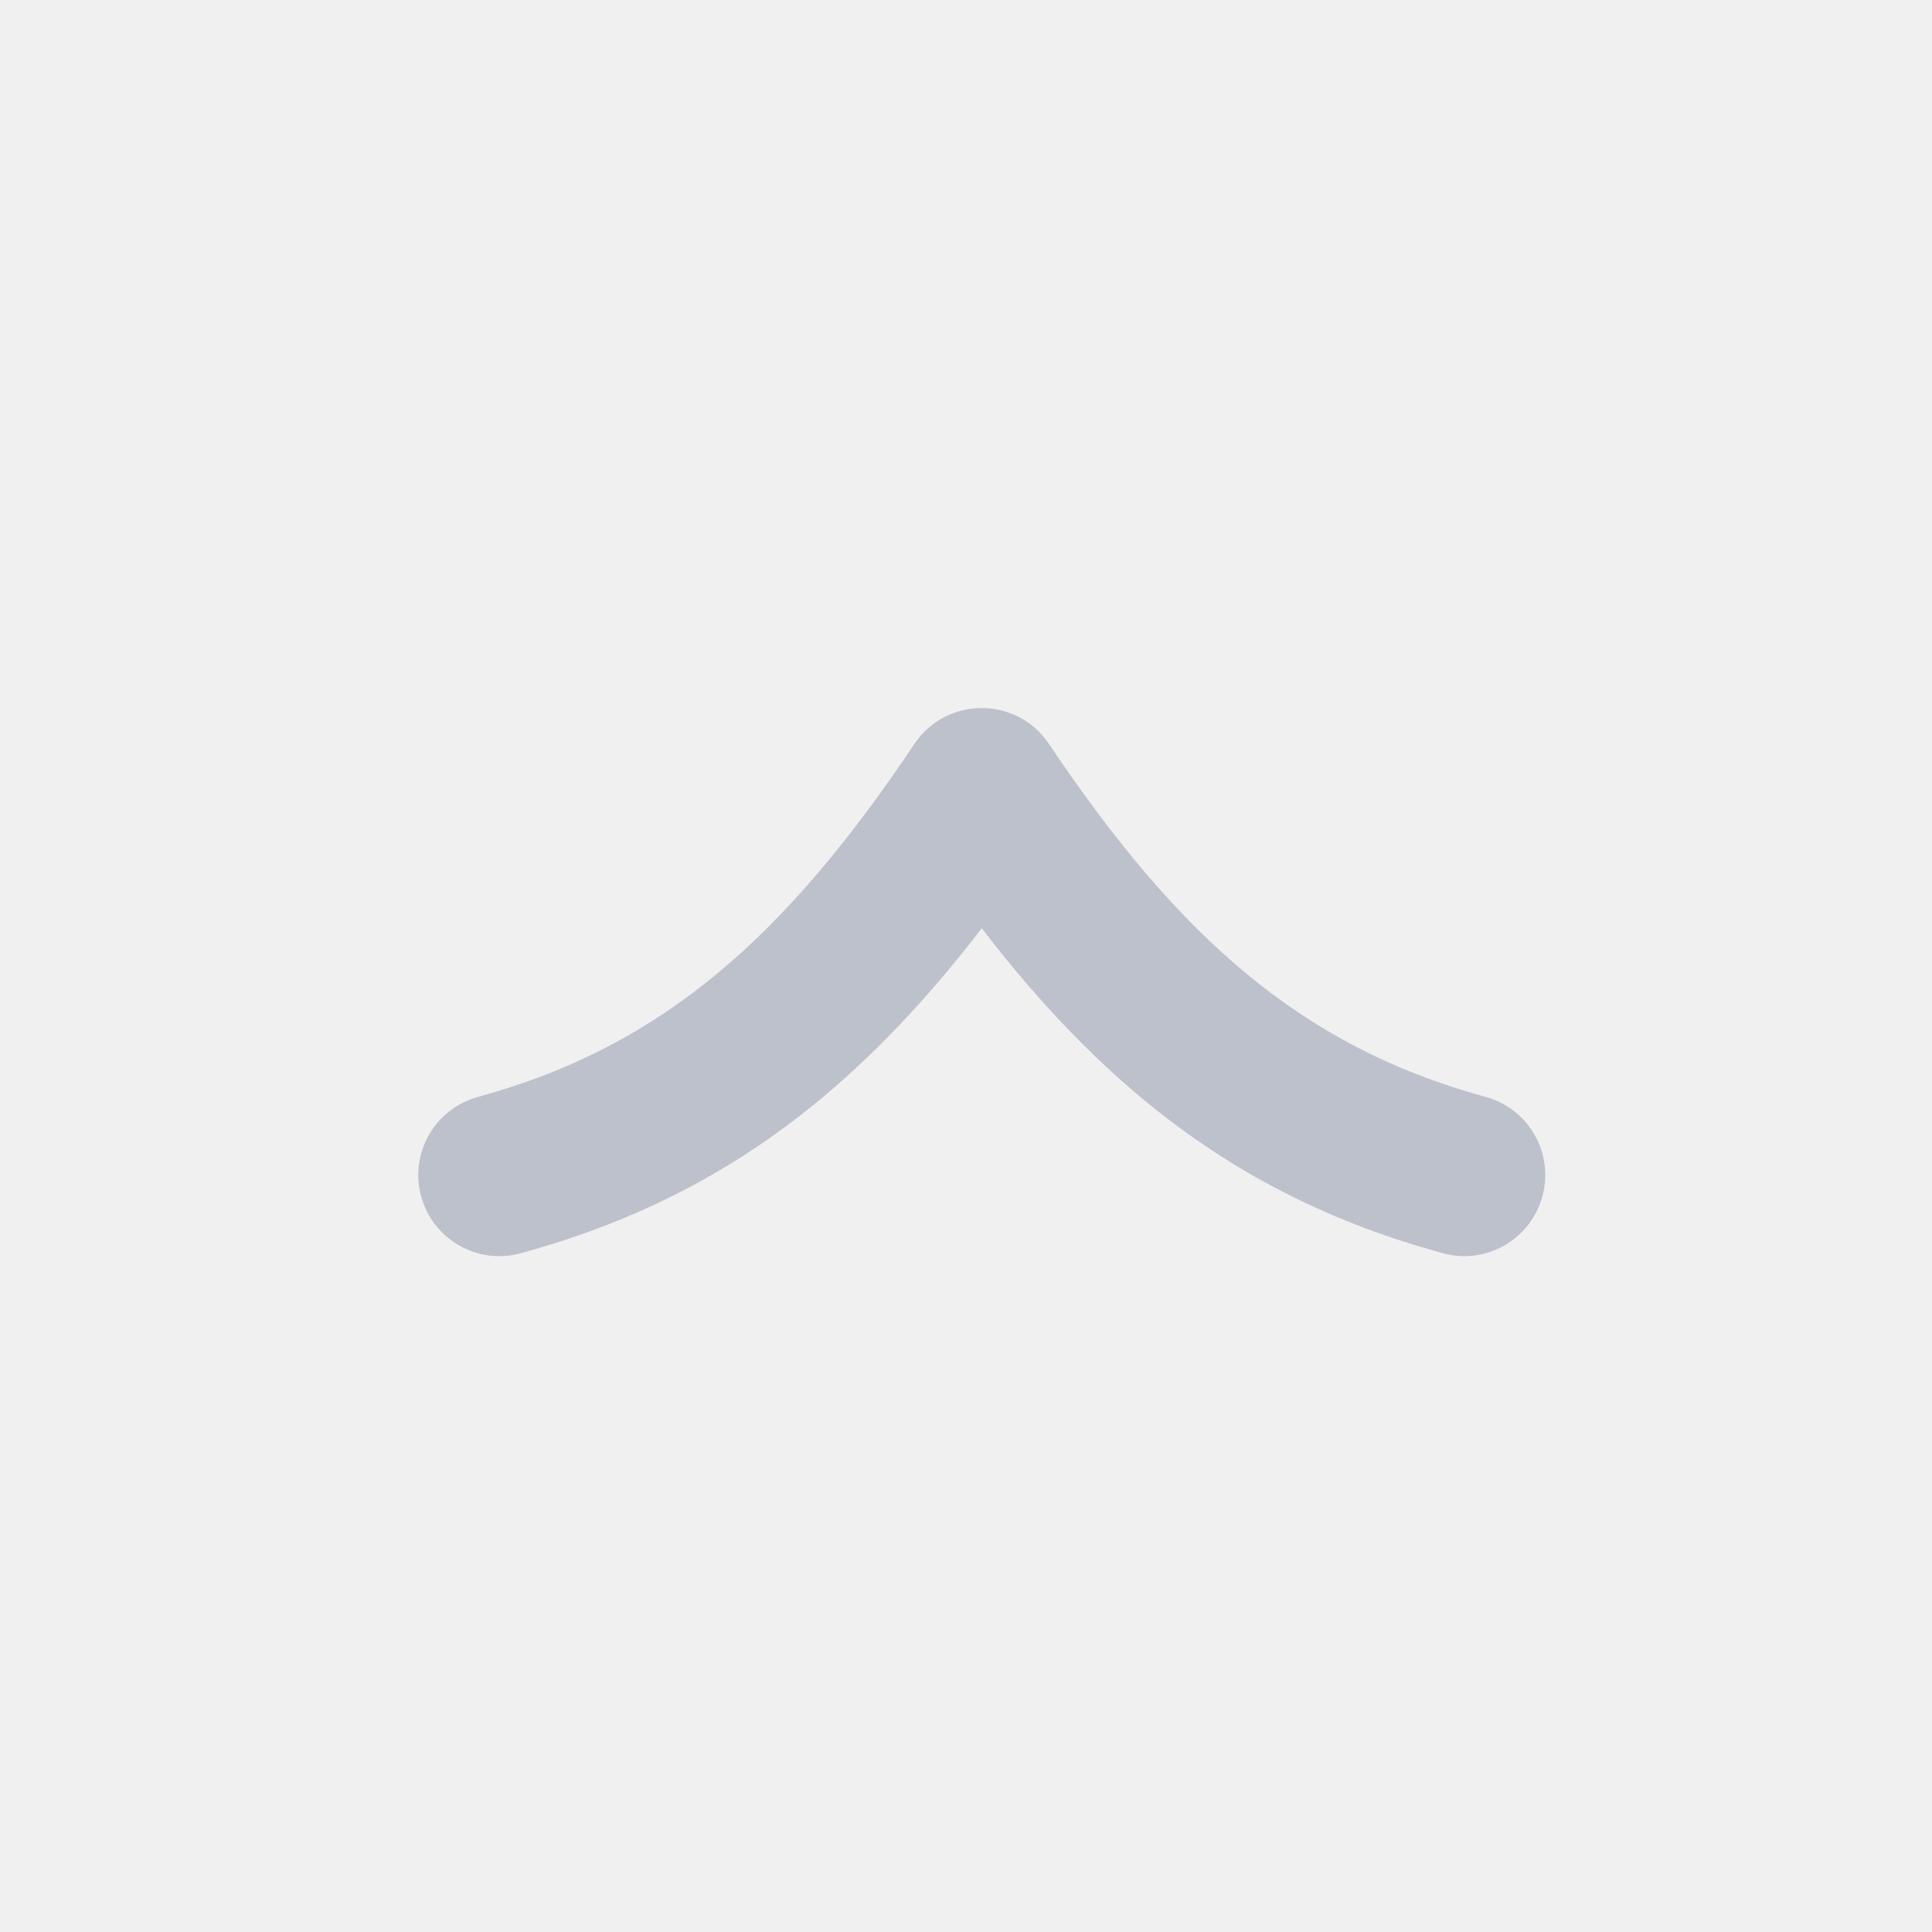
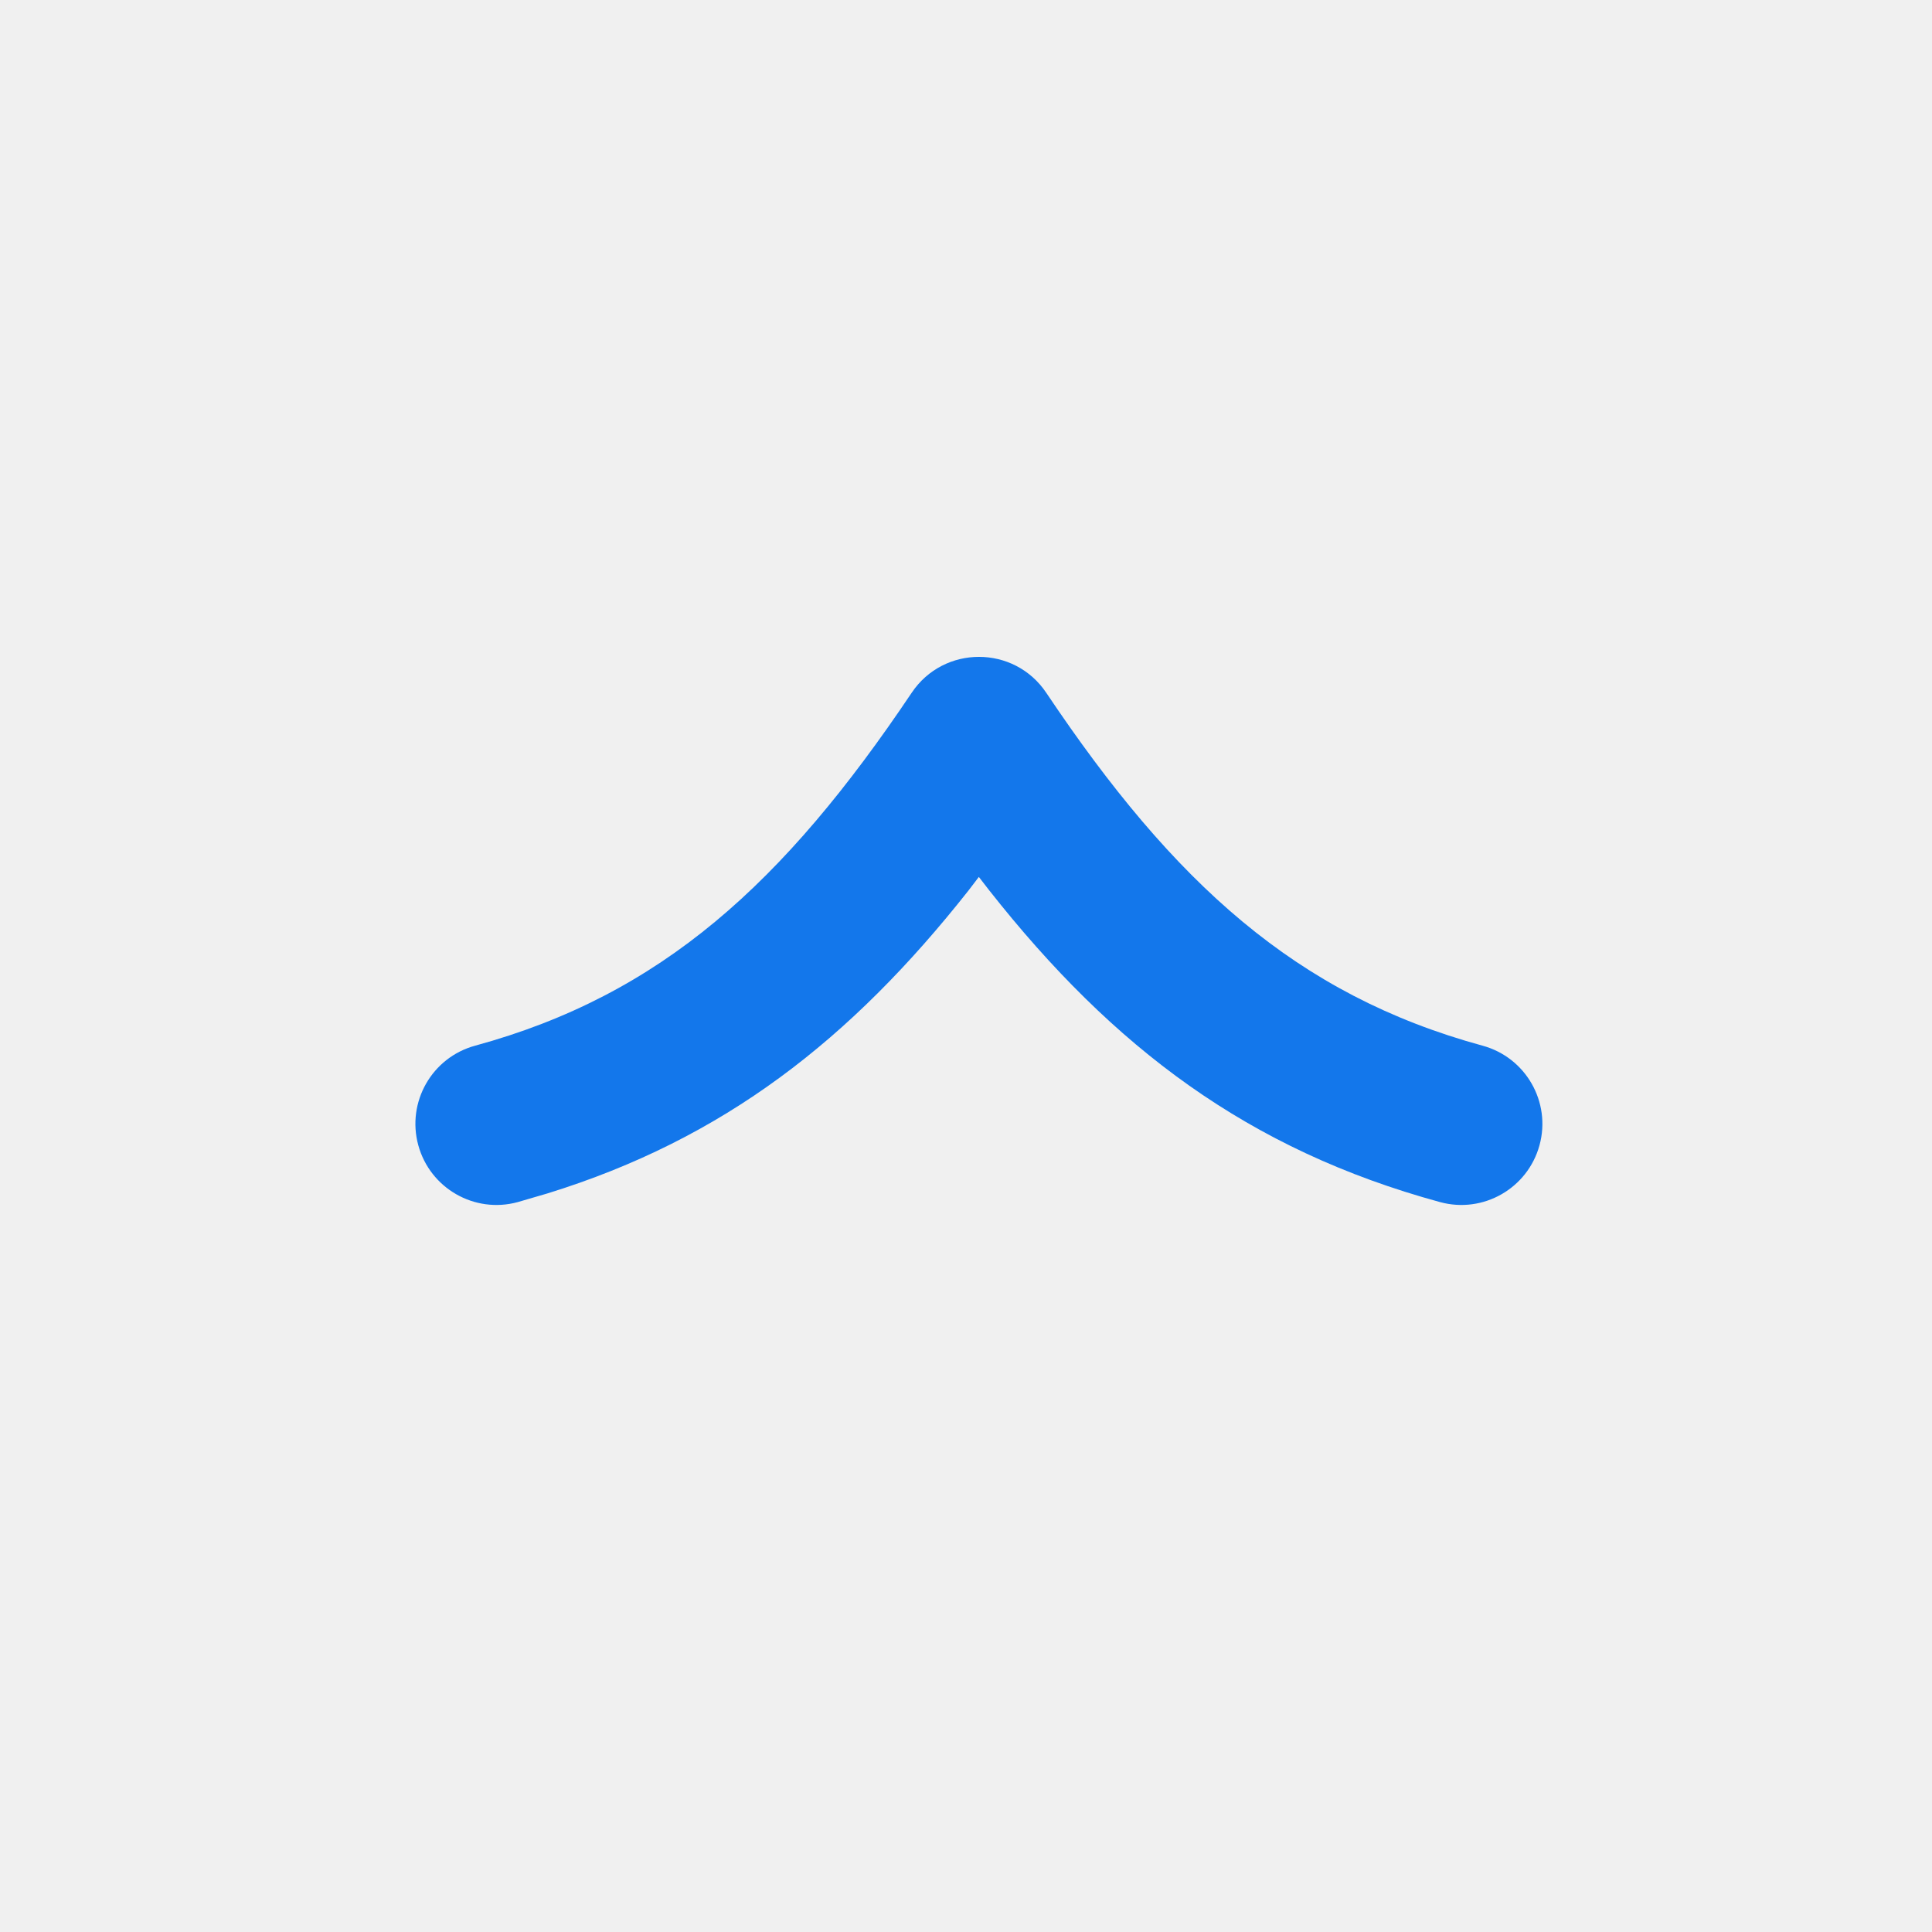
- <svg xmlns="http://www.w3.org/2000/svg" width="20px" height="20px" viewBox="0 0 20 20" version="1.1">
-   <g id="我的行程✅" stroke="none" stroke-width="1" fill="none" fill-rule="evenodd">
-     <g id="我的行程-火车票预订56" transform="translate(-103, -775)" fill="#BCC1CC" fill-rule="nonzero">
-       <g id="编组-4" transform="translate(0, 758)">
-         <g id="编组-2" transform="translate(10, 17)">
-           <g id="button/arrow-right-line" transform="translate(103, 10) scale(1, -1) rotate(90) translate(-103, -10) translate(93, 0)">
-             <rect id="矩形" fill-opacity="0" x="0" y="0" width="20" height="20" />
-             <path d="M9.138,7.371 C9.47,6.876 10.199,6.876 10.531,7.372 C11.853,9.344 13.121,10.499 15.048,11.025 C15.495,11.147 15.759,11.608 15.637,12.055 C15.515,12.502 15.054,12.766 14.607,12.644 C12.625,12.103 11.226,11.049 9.939,9.415 L9.833,9.278 L9.727,9.417 C8.507,10.964 7.188,11.991 5.368,12.554 L5.06,12.644 C4.613,12.766 4.152,12.502 4.03,12.055 C3.908,11.608 4.171,11.147 4.618,11.025 C6.545,10.499 7.812,9.346 9.138,7.371 Z" id="Stroke-3备份" transform="translate(9.833333, 9.836761) scale(-1, -1) rotate(-90) translate(-9.833333, -9.836761) " />
-           </g>
-         </g>
+ <svg xmlns="http://www.w3.org/2000/svg" fill="none" version="1.1" width="20" height="20" viewBox="0 0 20 20">
+   <g style="mix-blend-mode:passthrough">
+     <g style="mix-blend-mode:passthrough">
+       <g style="mix-blend-mode:passthrough">
+         <rect x="0" y="0" width="20" height="20" rx="0" fill="#FFFFFF" fill-opacity="0" />
      </g>
+     </g>
+     <g style="mix-blend-mode:passthrough">
+       <path d="M9.438,7.171C9.77,6.676,10.499,6.676,10.831,7.172C12.153,9.144,13.421,10.299,15.348,10.825C15.795,10.947,16.059,11.408,15.937,11.855C15.815,12.302,15.354,12.566,14.907,12.444C12.925,11.903,11.526,10.849,10.239,9.215L10.133,9.078L10.027,9.217C8.806,10.765,7.488,11.791,5.668,12.354L5.36,12.444C4.913,12.566,4.452,12.302,4.33,11.855C4.208,11.408,4.471,10.947,4.918,10.825C6.845,10.299,8.112,9.146,9.438,7.171Z" fill="#1377EB" fill-opacity="1" />
    </g>
  </g>
</svg>
